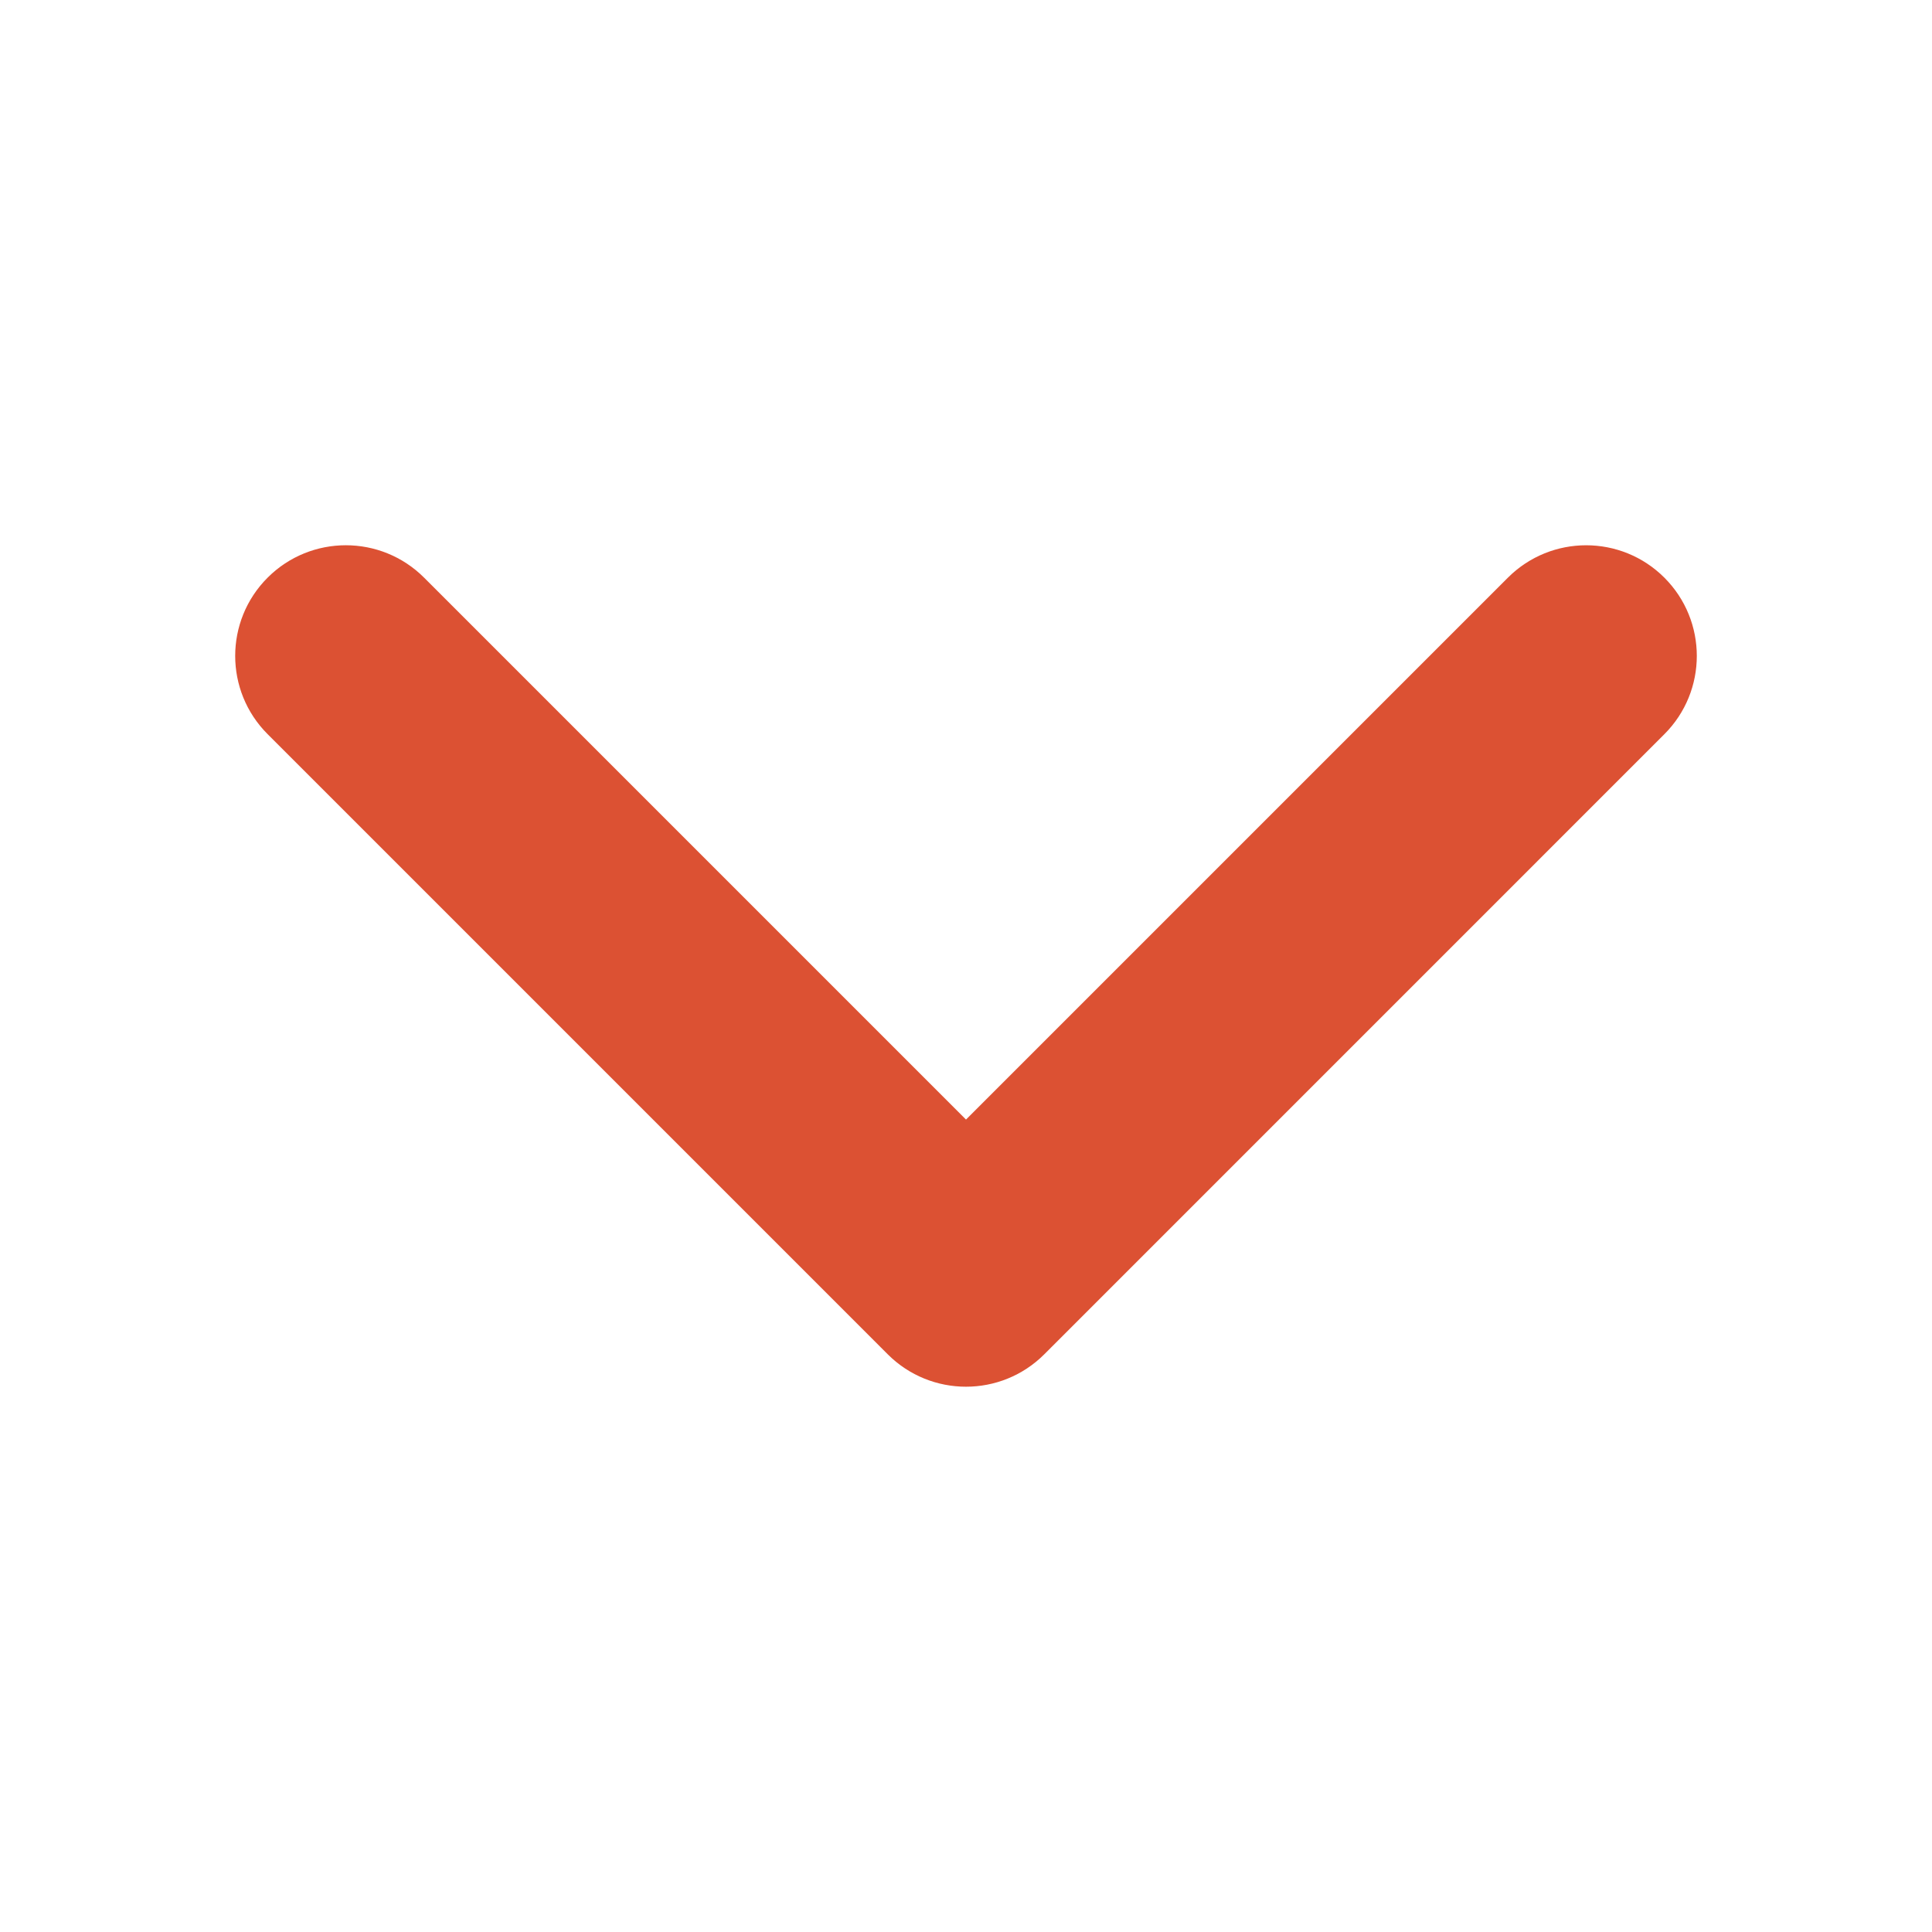
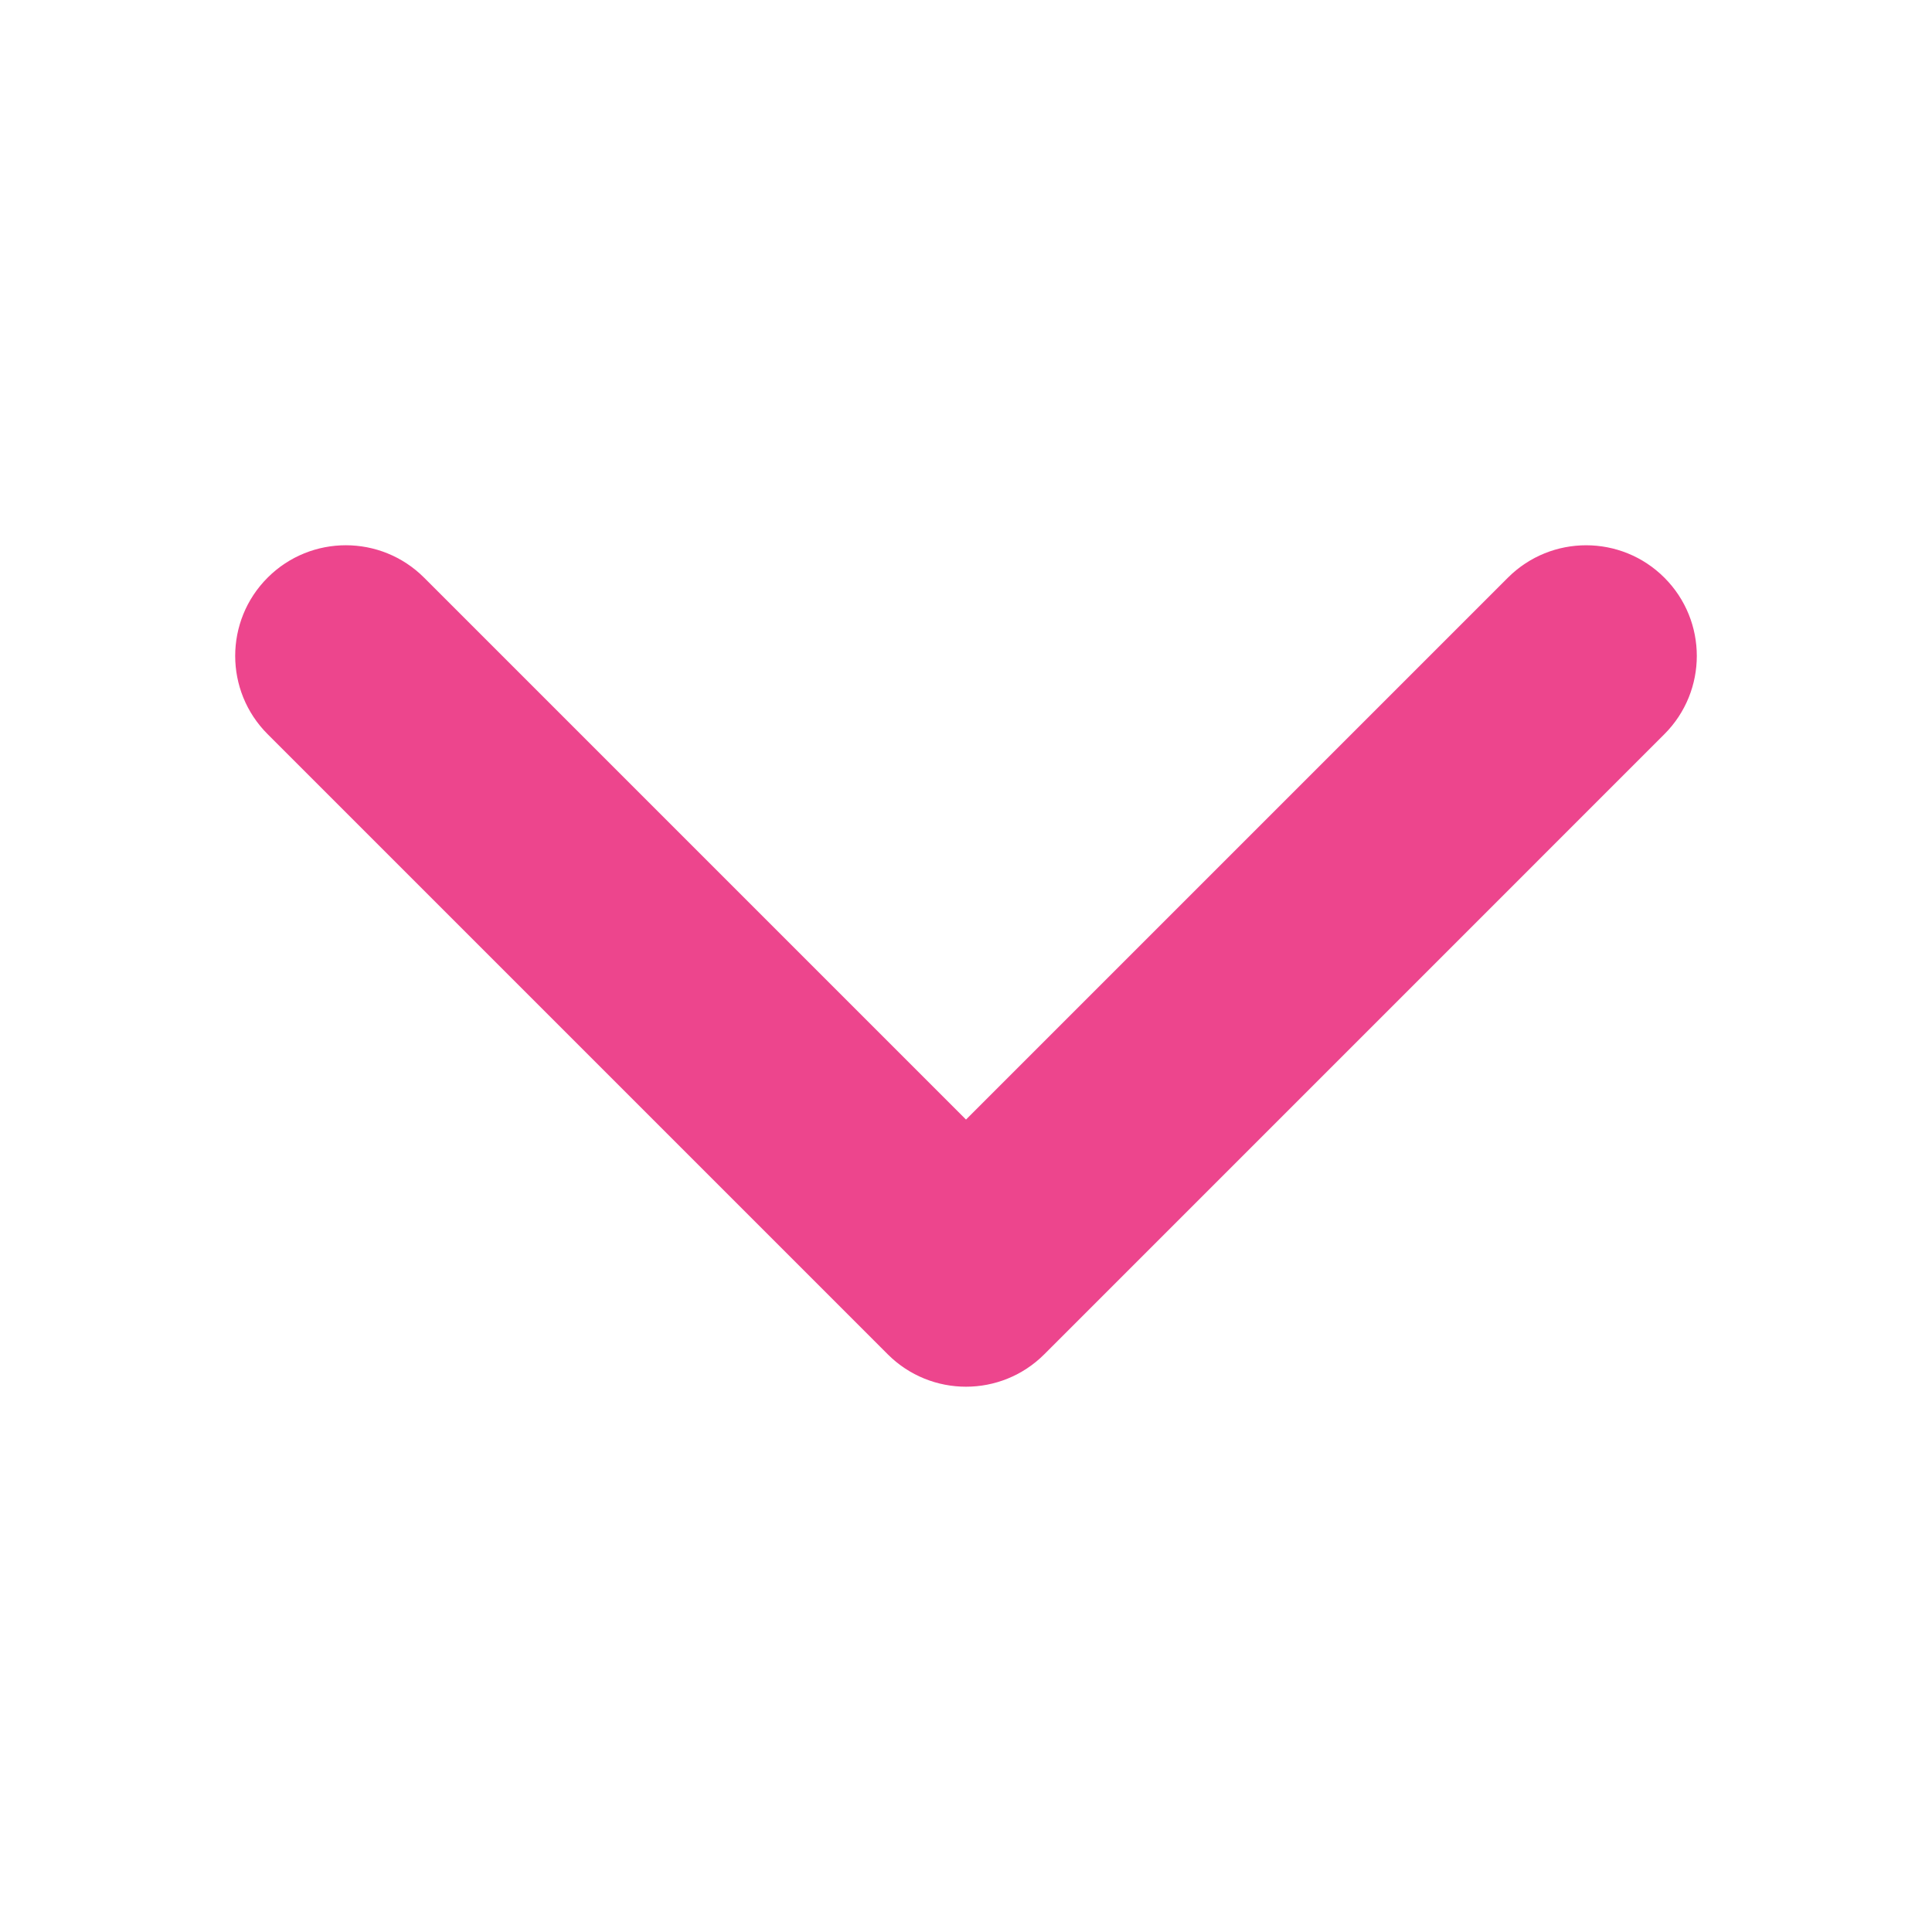
<svg xmlns="http://www.w3.org/2000/svg" version="1.1" id="Layer_3" x="0px" y="0px" width="100px" height="100px" viewBox="0 0 100 100" enable-background="new 0 0 100 100" xml:space="preserve">
-   <path fill="#DC5133" stroke="#DC5133" d="M50,71.276c-1.338,0-2.676-0.511-3.696-1.53l-32.099-32.1c-2.042-2.042-2.042-5.352,0-7.393  c2.041-2.041,5.351-2.041,7.393,0L50,58.656l28.402-28.402c2.042-2.041,5.352-2.041,7.393,0c2.042,2.041,2.042,5.351,0,7.393  l-32.099,32.1C52.676,70.766,51.338,71.276,50,71.276z" />
+   <path fill="#ed458d" stroke="#ed458d" d="M50,71.276c-1.338,0-2.676-0.511-3.696-1.53l-32.099-32.1c-2.042-2.042-2.042-5.352,0-7.393  c2.041-2.041,5.351-2.041,7.393,0L50,58.656l28.402-28.402c2.042-2.041,5.352-2.041,7.393,0c2.042,2.041,2.042,5.351,0,7.393  l-32.099,32.1C52.676,70.766,51.338,71.276,50,71.276z" />
</svg>
